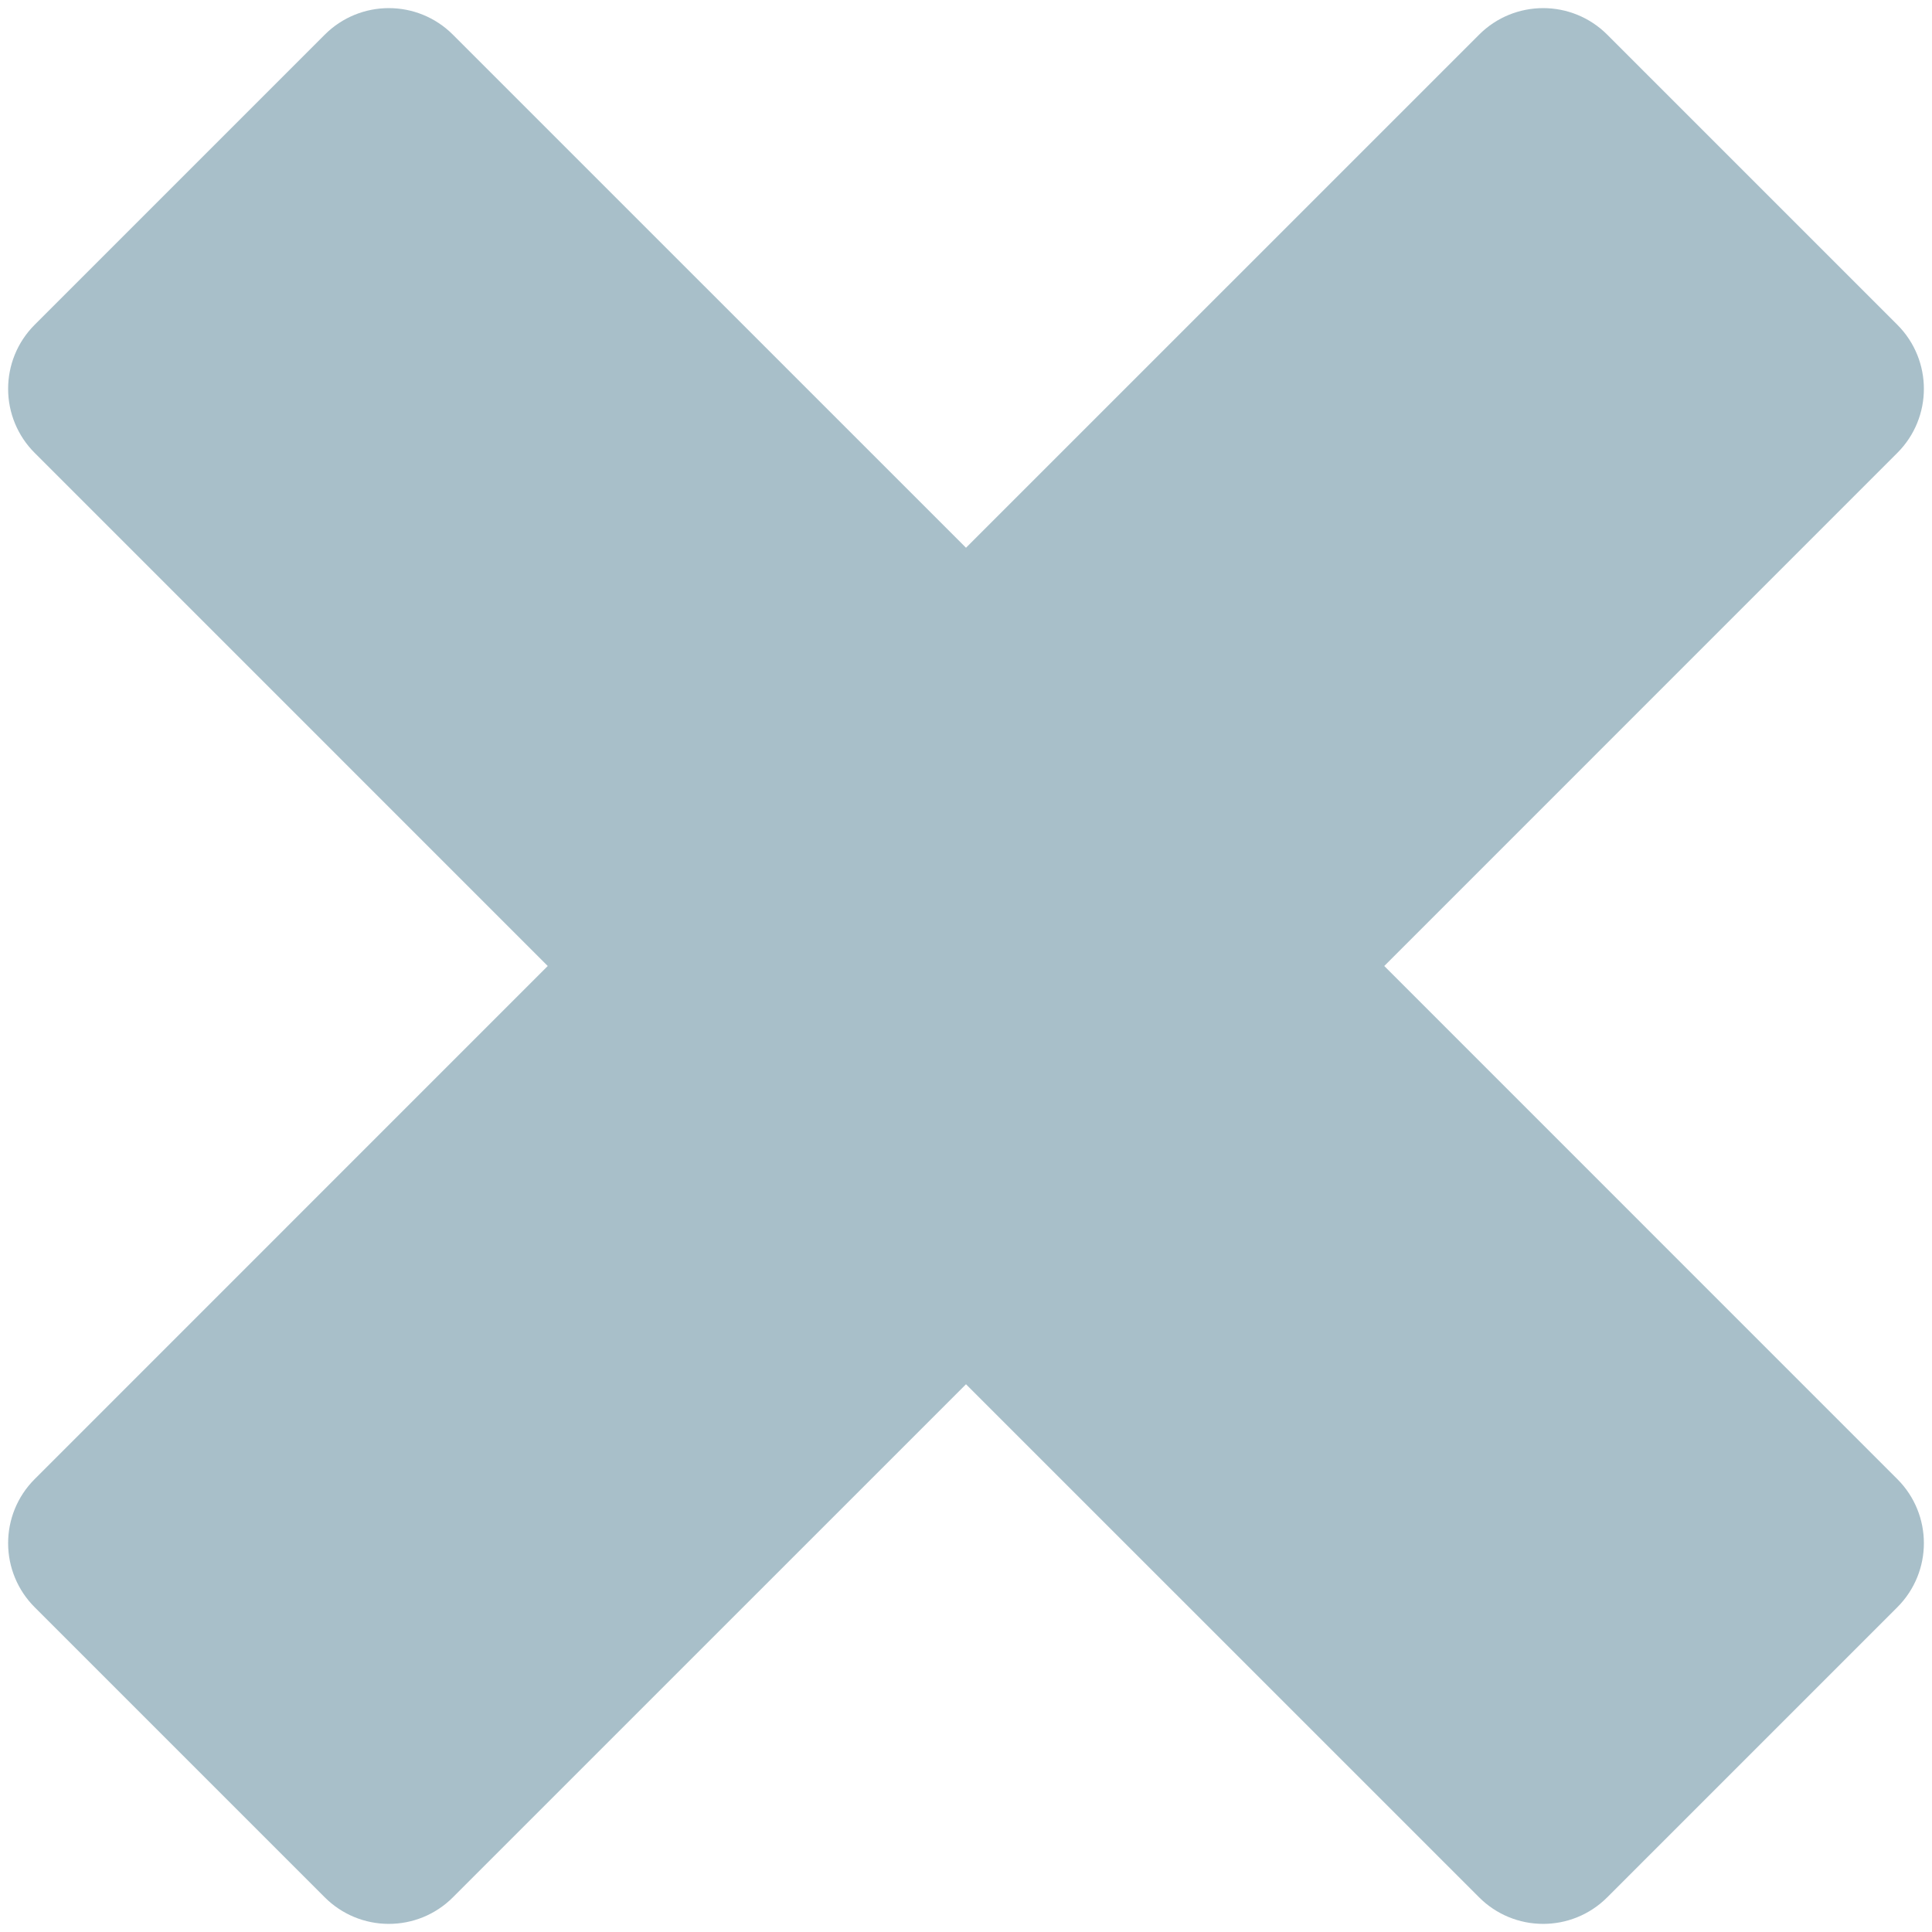
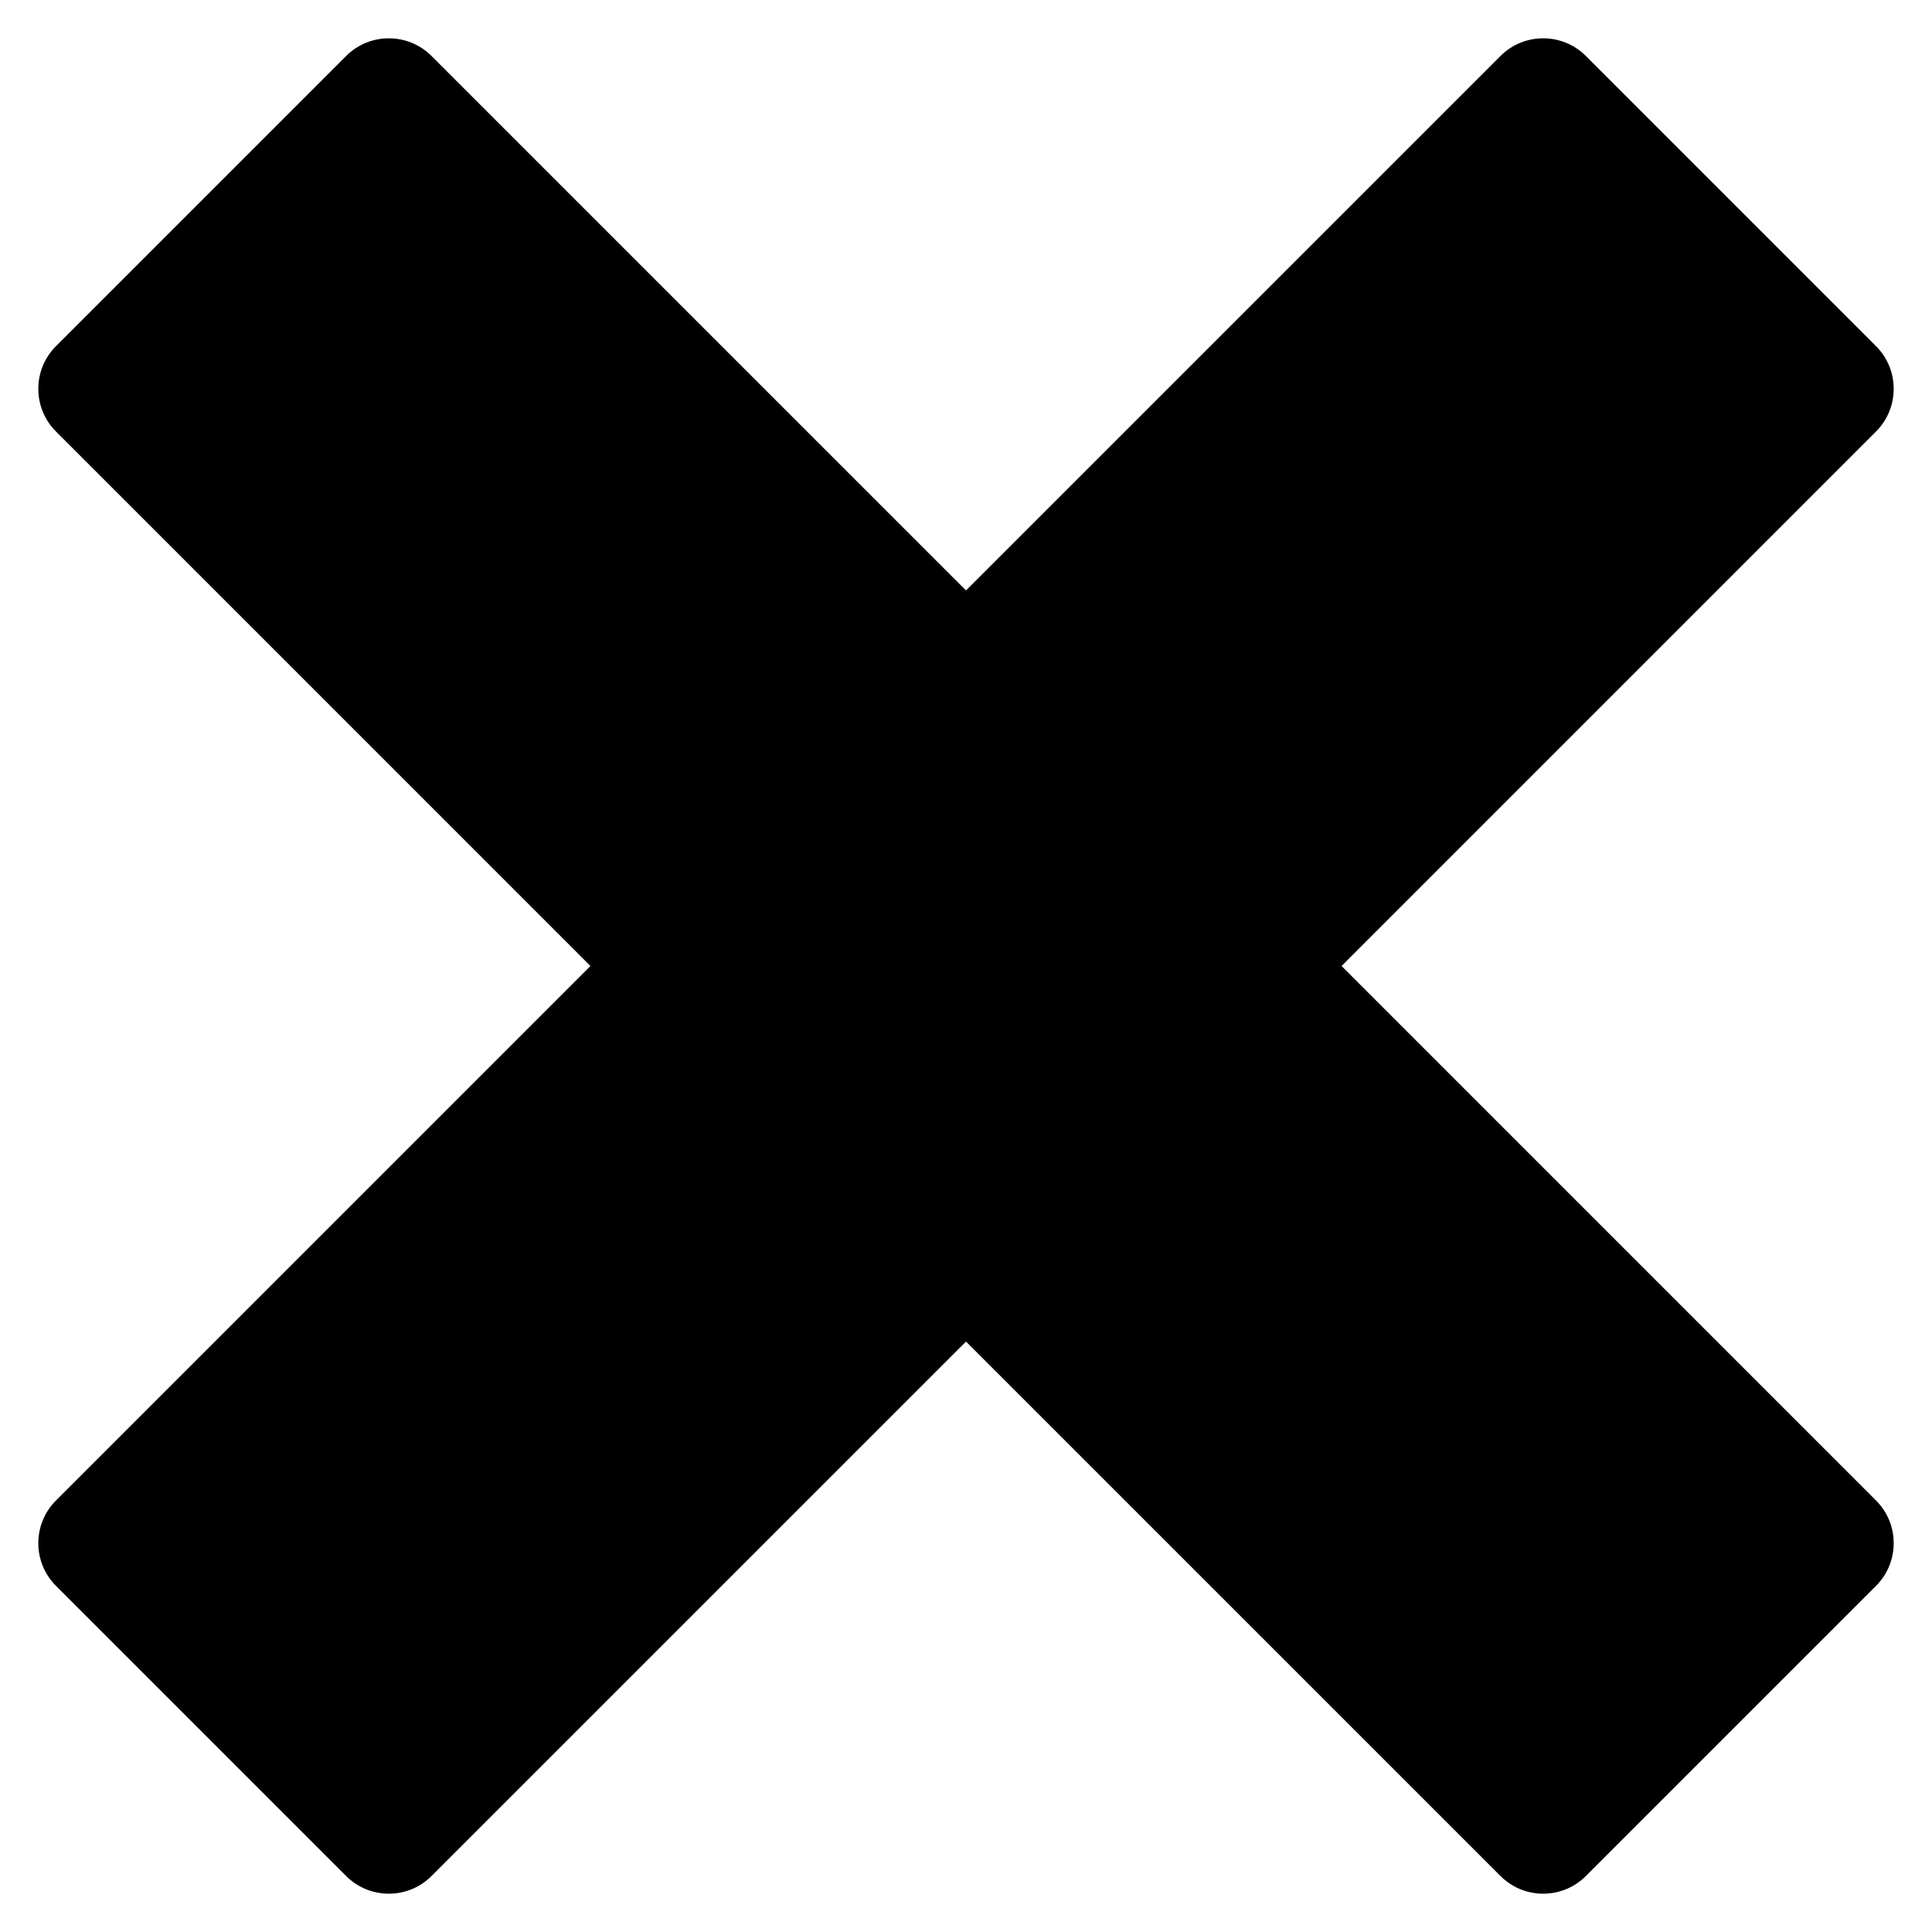
<svg xmlns="http://www.w3.org/2000/svg" width="64" height="64">
-   <path d="M51.12 1.269c.511 0 1.023.195 1.414.586l9.611 9.611c.391.391.586.903.586 1.415s-.195 1.023-.586 1.414L44.441 32l17.704 17.705c.391.39.586.902.586 1.414 0 .512-.195 1.024-.586 1.415l-9.611 9.611c-.391.391-.903.586-1.415.586a1.994 1.994 0 0 1-1.414-.586L32 44.441 14.295 62.145c-.39.391-.902.586-1.414.586a1.994 1.994 0 0 1-1.415-.586l-9.611-9.611a1.994 1.994 0 0 1-.586-1.415c0-.512.195-1.023.586-1.414L19.559 32 1.855 14.295a1.994 1.994 0 0 1-.586-1.414c0-.512.195-1.024.586-1.415l9.611-9.611c.391-.391.903-.586 1.415-.586s1.023.195 1.414.586L32 19.559 49.705 1.855c.39-.391.902-.586 1.414-.586Z" stroke="#A8BFC9" stroke-width="2" fill="#A8BFC9" />
+   <path d="M51.12 1.269c.511 0 1.023.195 1.414.586l9.611 9.611c.391.391.586.903.586 1.415s-.195 1.023-.586 1.414L44.441 32l17.704 17.705c.391.39.586.902.586 1.414 0 .512-.195 1.024-.586 1.415l-9.611 9.611c-.391.391-.903.586-1.415.586a1.994 1.994 0 0 1-1.414-.586L32 44.441 14.295 62.145c-.39.391-.902.586-1.414.586a1.994 1.994 0 0 1-1.415-.586l-9.611-9.611a1.994 1.994 0 0 1-.586-1.415c0-.512.195-1.023.586-1.414L19.559 32 1.855 14.295a1.994 1.994 0 0 1-.586-1.414c0-.512.195-1.024.586-1.415l9.611-9.611c.391-.391.903-.586 1.415-.586s1.023.195 1.414.586L32 19.559 49.705 1.855c.39-.391.902-.586 1.414-.586Z" stroke="" stroke-width="" fill="" />
</svg>
